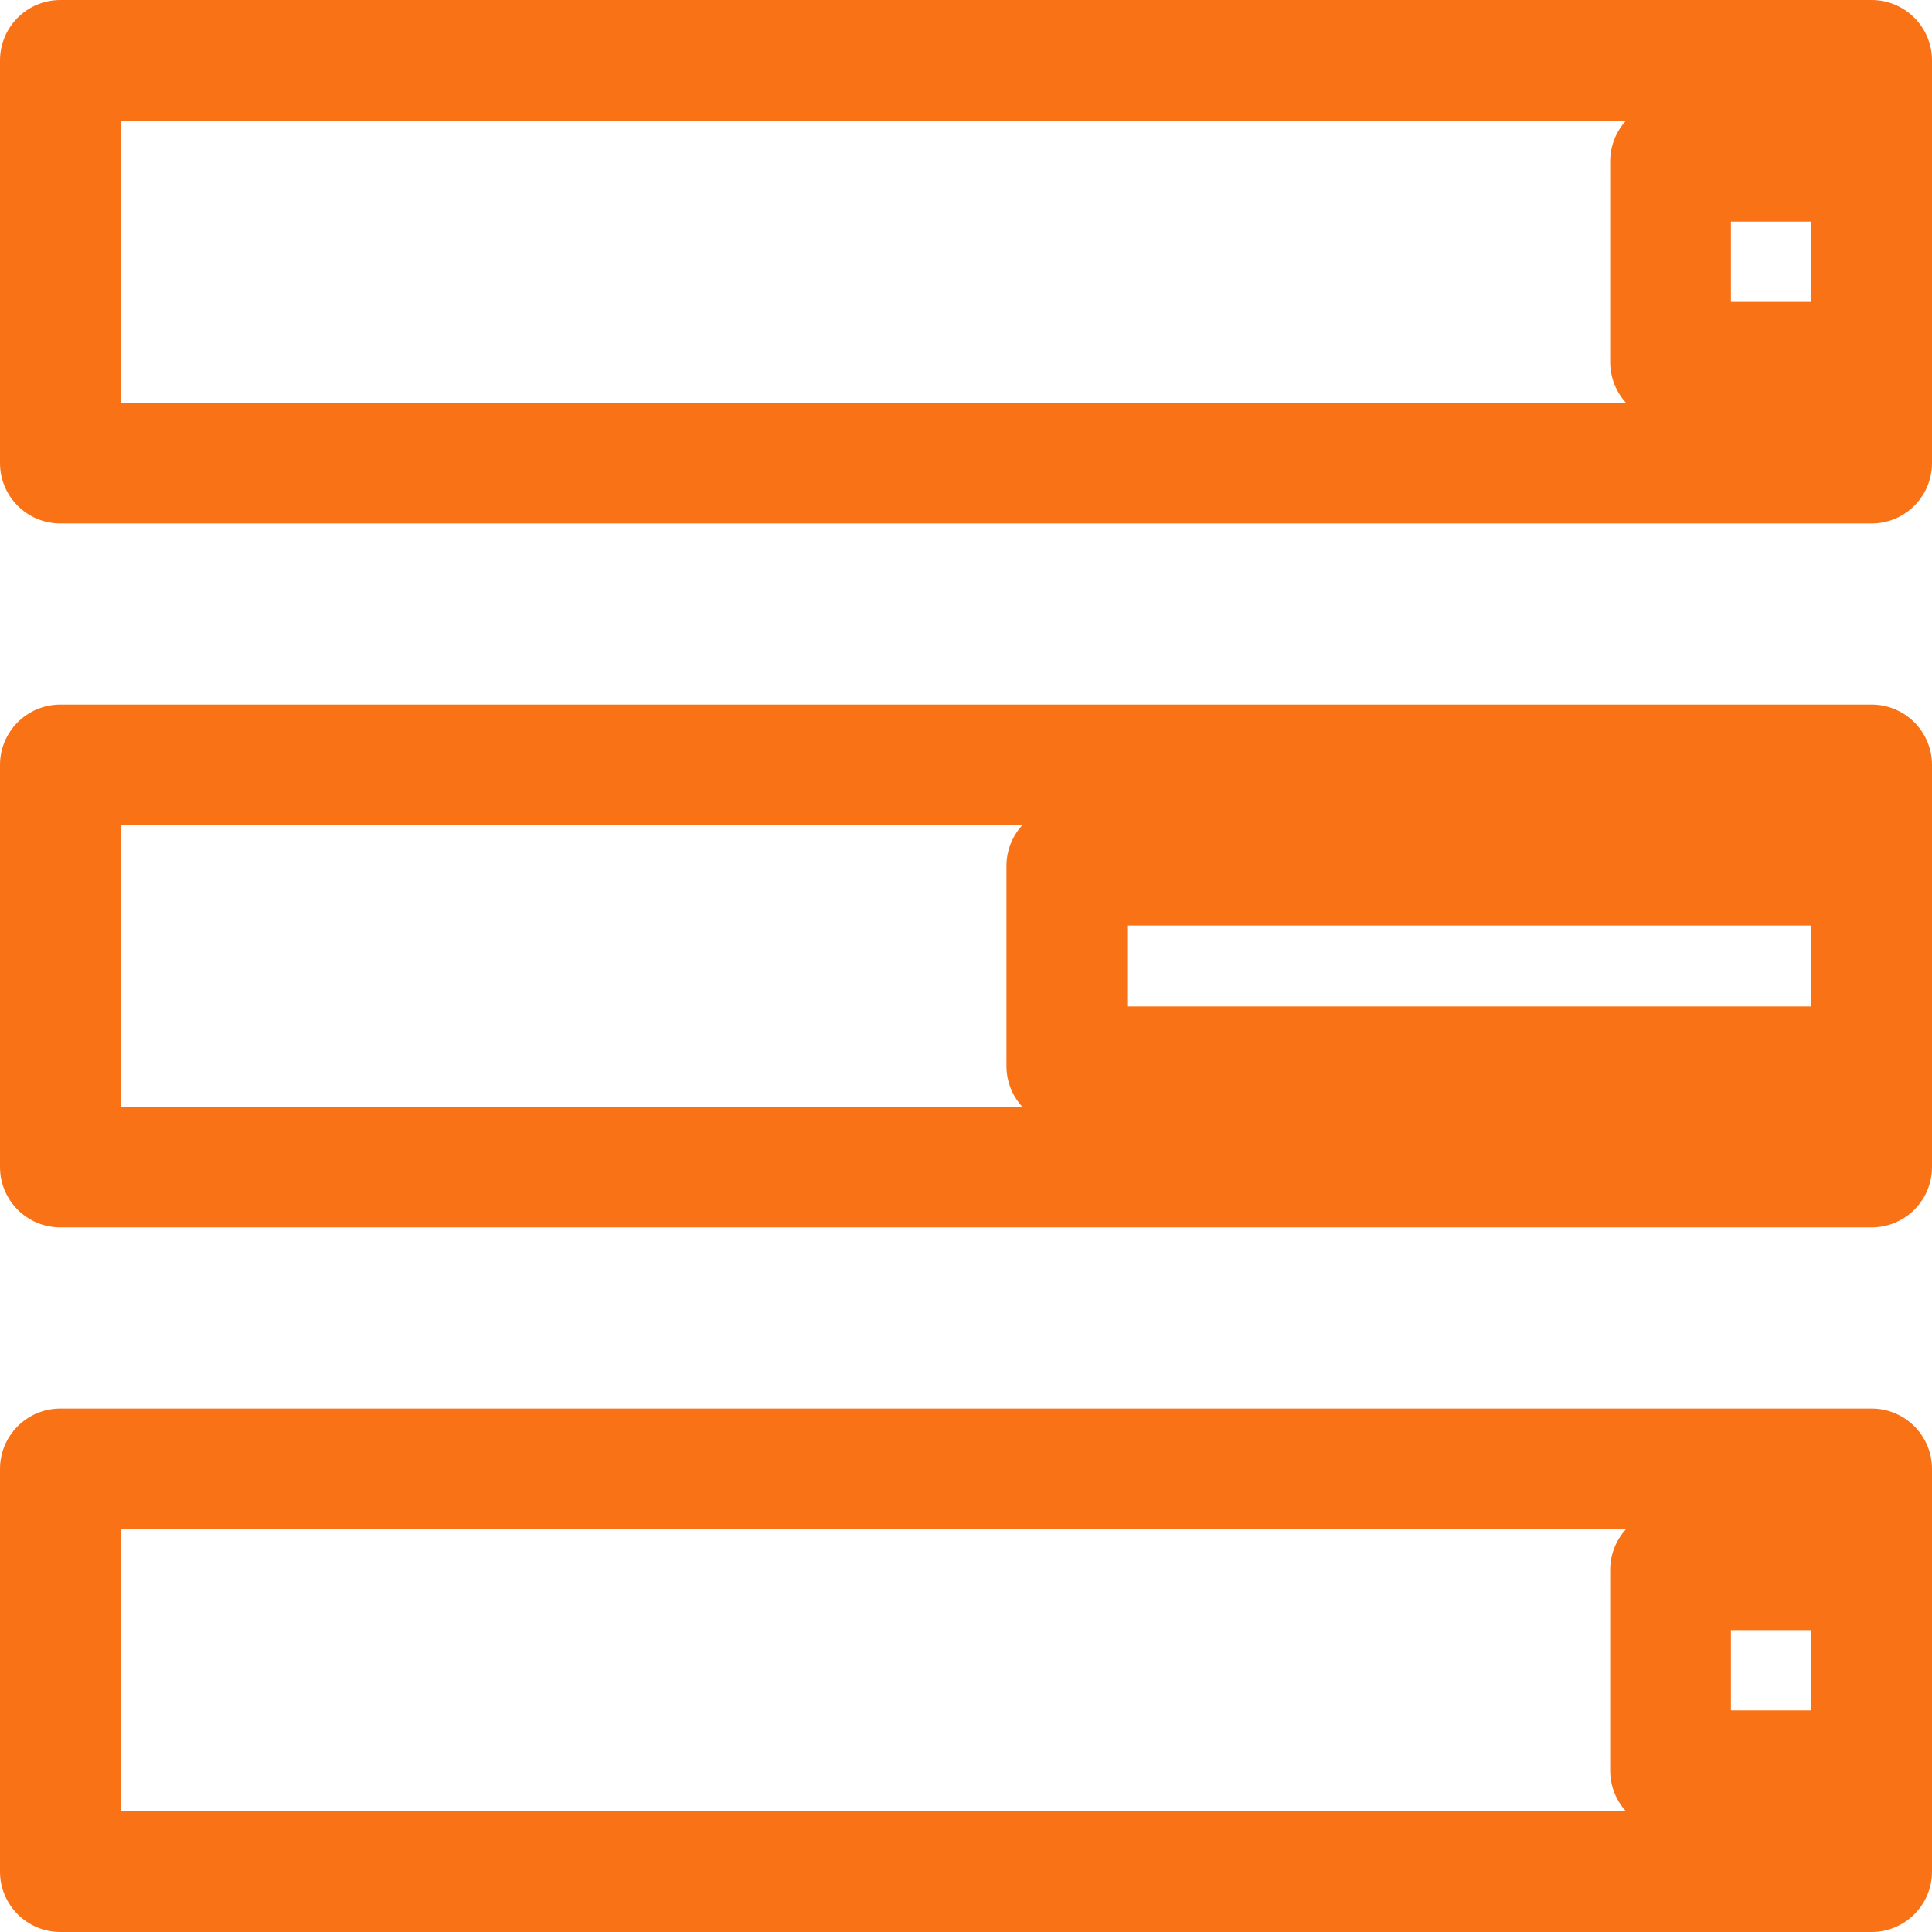
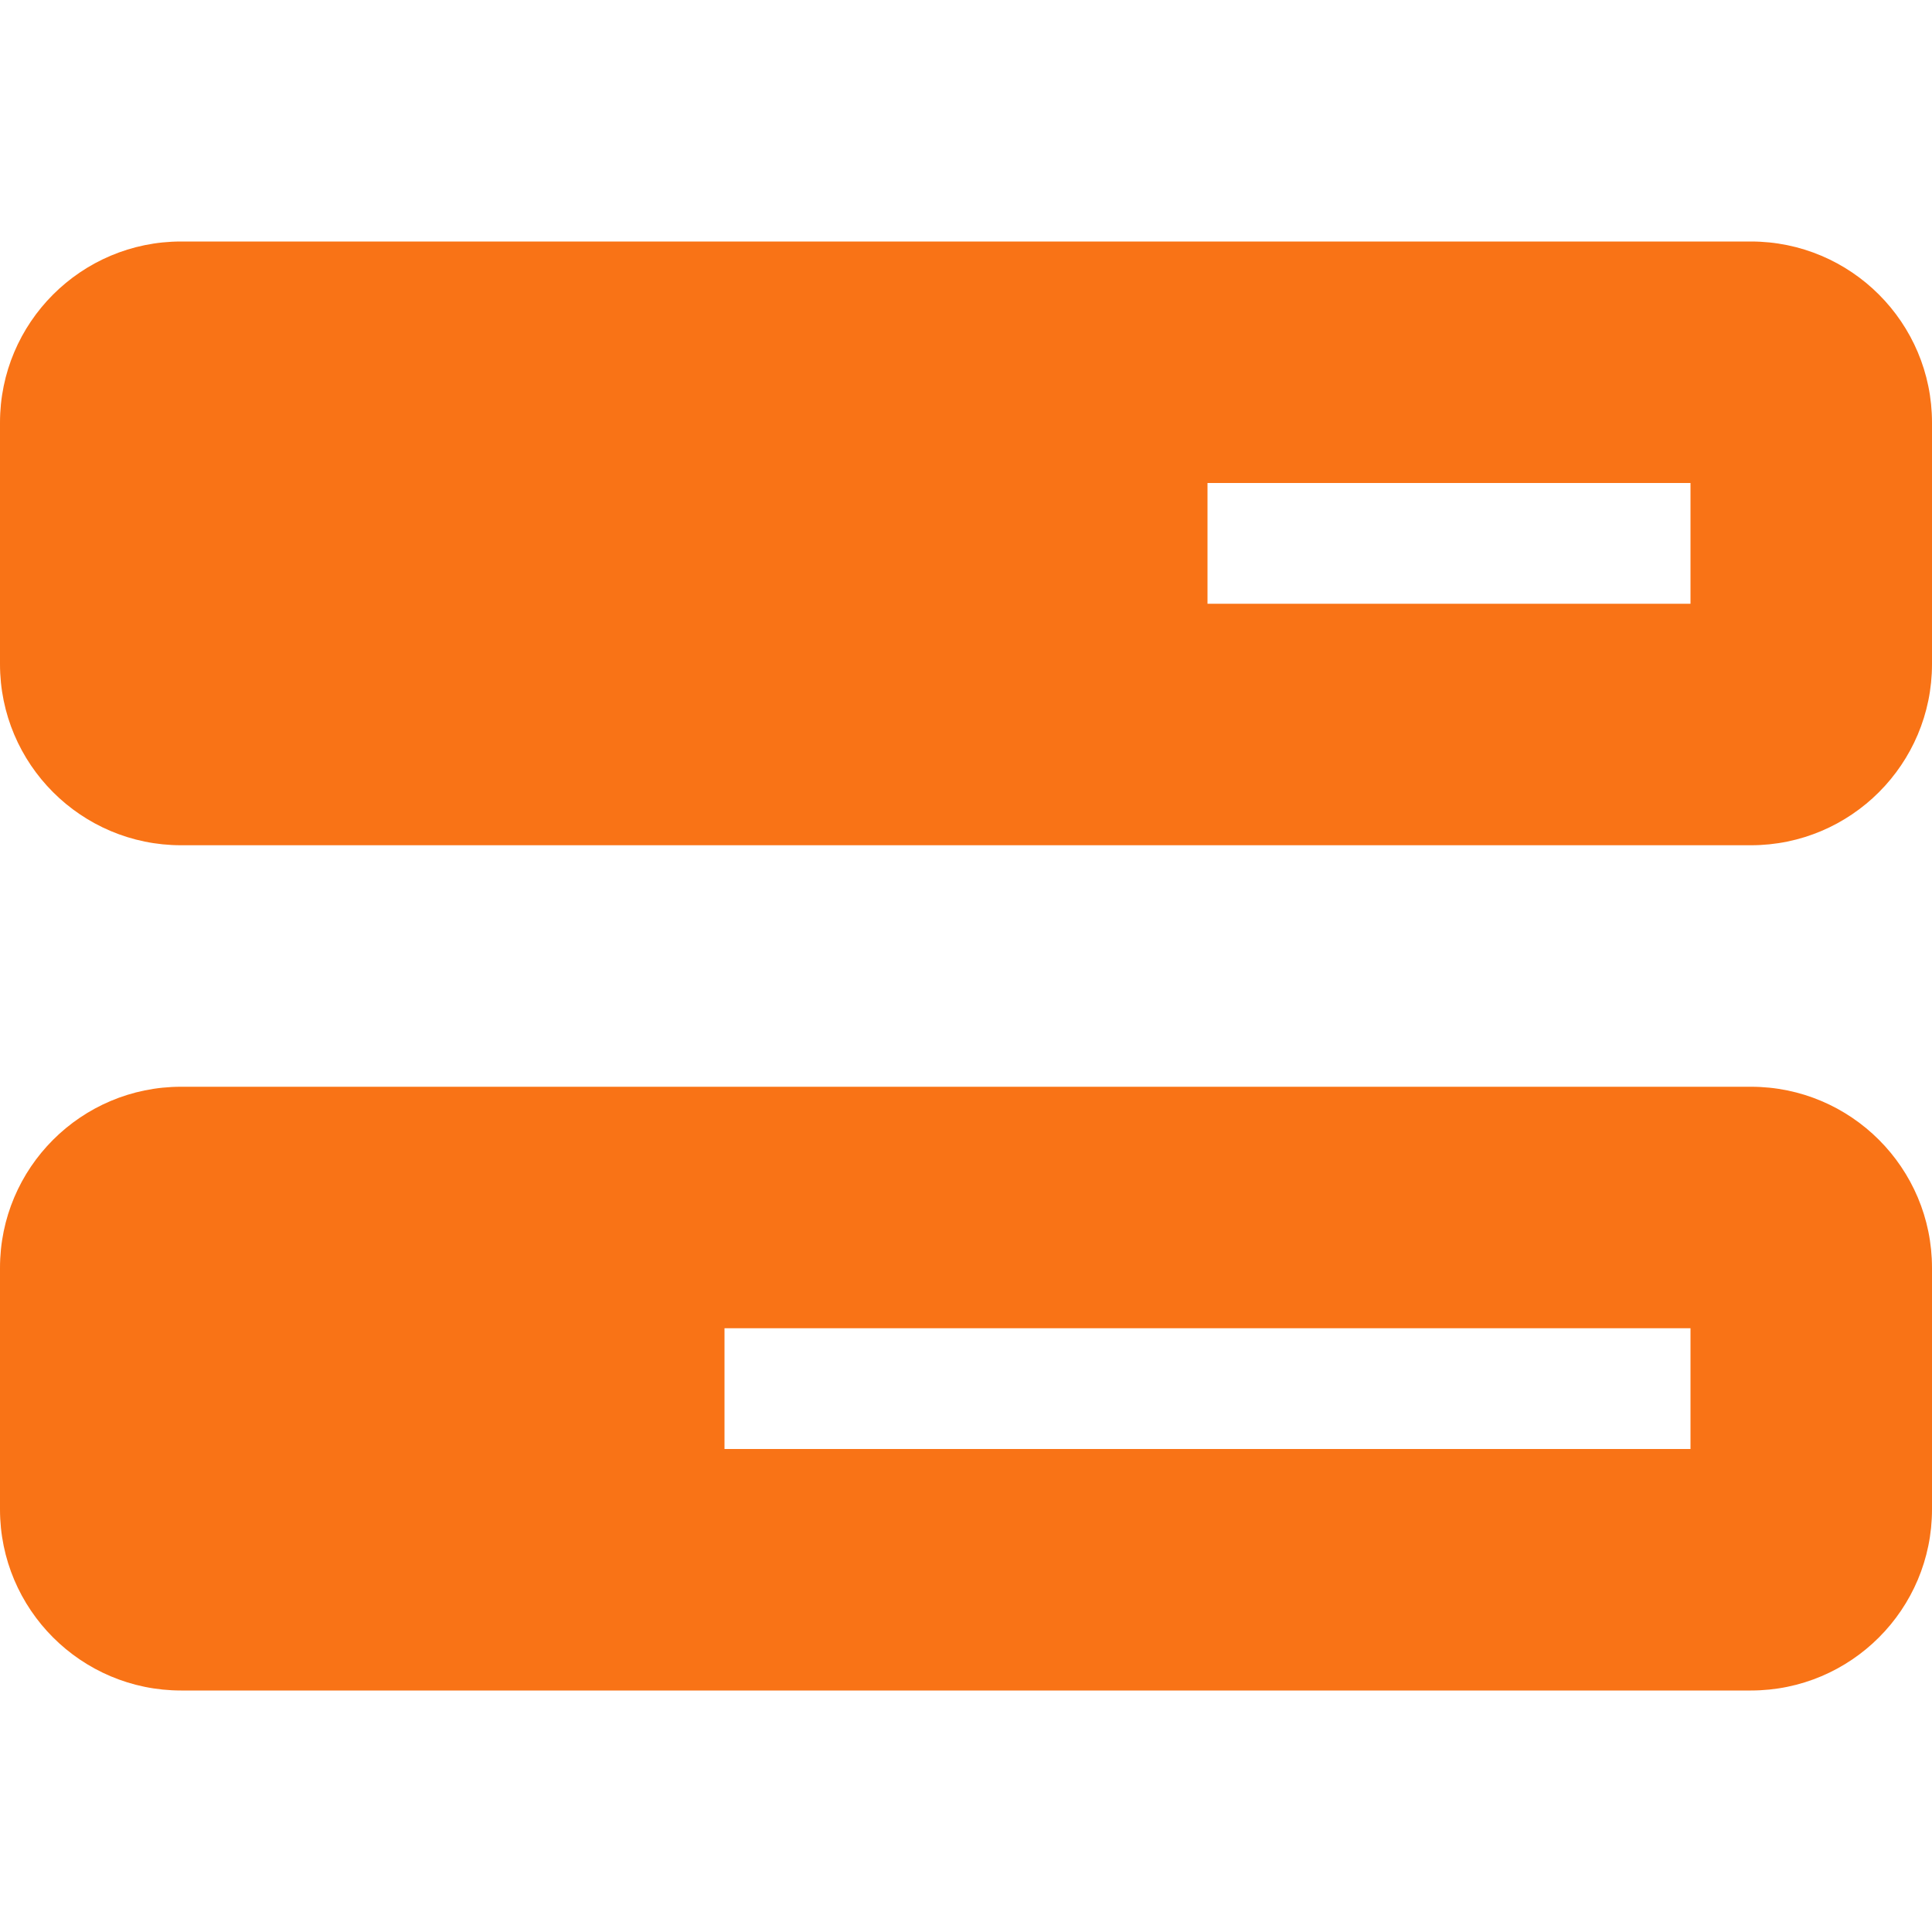
- <svg xmlns="http://www.w3.org/2000/svg" fill="#f97316" viewBox="0 0 32 32" width="64" height="64">
-   <path d="M31,0H1A1,1,0,0,0,0,1V7.67a1,1,0,0,0,1,1H31a1,1,0,0,0,1-1V1A1,1,0,0,0,31,0ZM28.67,3.67H30V5H28.67ZM2,2H26.93a1,1,0,0,0-.26.67V6a1,1,0,0,0,.26.67H2Z" />
-   <path d="M31,11.67H1a1,1,0,0,0-1,1v6.66a1,1,0,0,0,1,1H31a1,1,0,0,0,1-1V12.67A1,1,0,0,0,31,11.67ZM18.67,15.33H30v1.34H18.67ZM2,13.67H16.93a1,1,0,0,0-.26.66v3.34a1,1,0,0,0,.26.66H2Z" />
-   <path d="M31,23.33H1a1,1,0,0,0-1,1V31a1,1,0,0,0,1,1H31a1,1,0,0,0,1-1V24.33A1,1,0,0,0,31,23.33ZM28.67,27H30v1.33H28.67ZM2,25.33H26.93a1,1,0,0,0-.26.67v3.33a1,1,0,0,0,.26.67H2Z" />
+ <svg xmlns="http://www.w3.org/2000/svg" viewBox="0 0 512 512" fill="#f97316">
+   <path d="M448 160l-128 0 0-32 128 0 0 32zM48 64C21.5 64 0 85.5 0 112l0 64c0 26.5 21.5 48 48 48l416 0c26.5 0 48-21.5 48-48l0-64c0-26.5-21.5-48-48-48L48 64zM448 352l0 32-256 0 0-32 256 0zM48 288c-26.5 0-48 21.5-48 48l0 64c0 26.5 21.5 48 48 48l416 0c26.5 0 48-21.5 48-48l0-64c0-26.5-21.5-48-48-48L48 288z" />
</svg>
